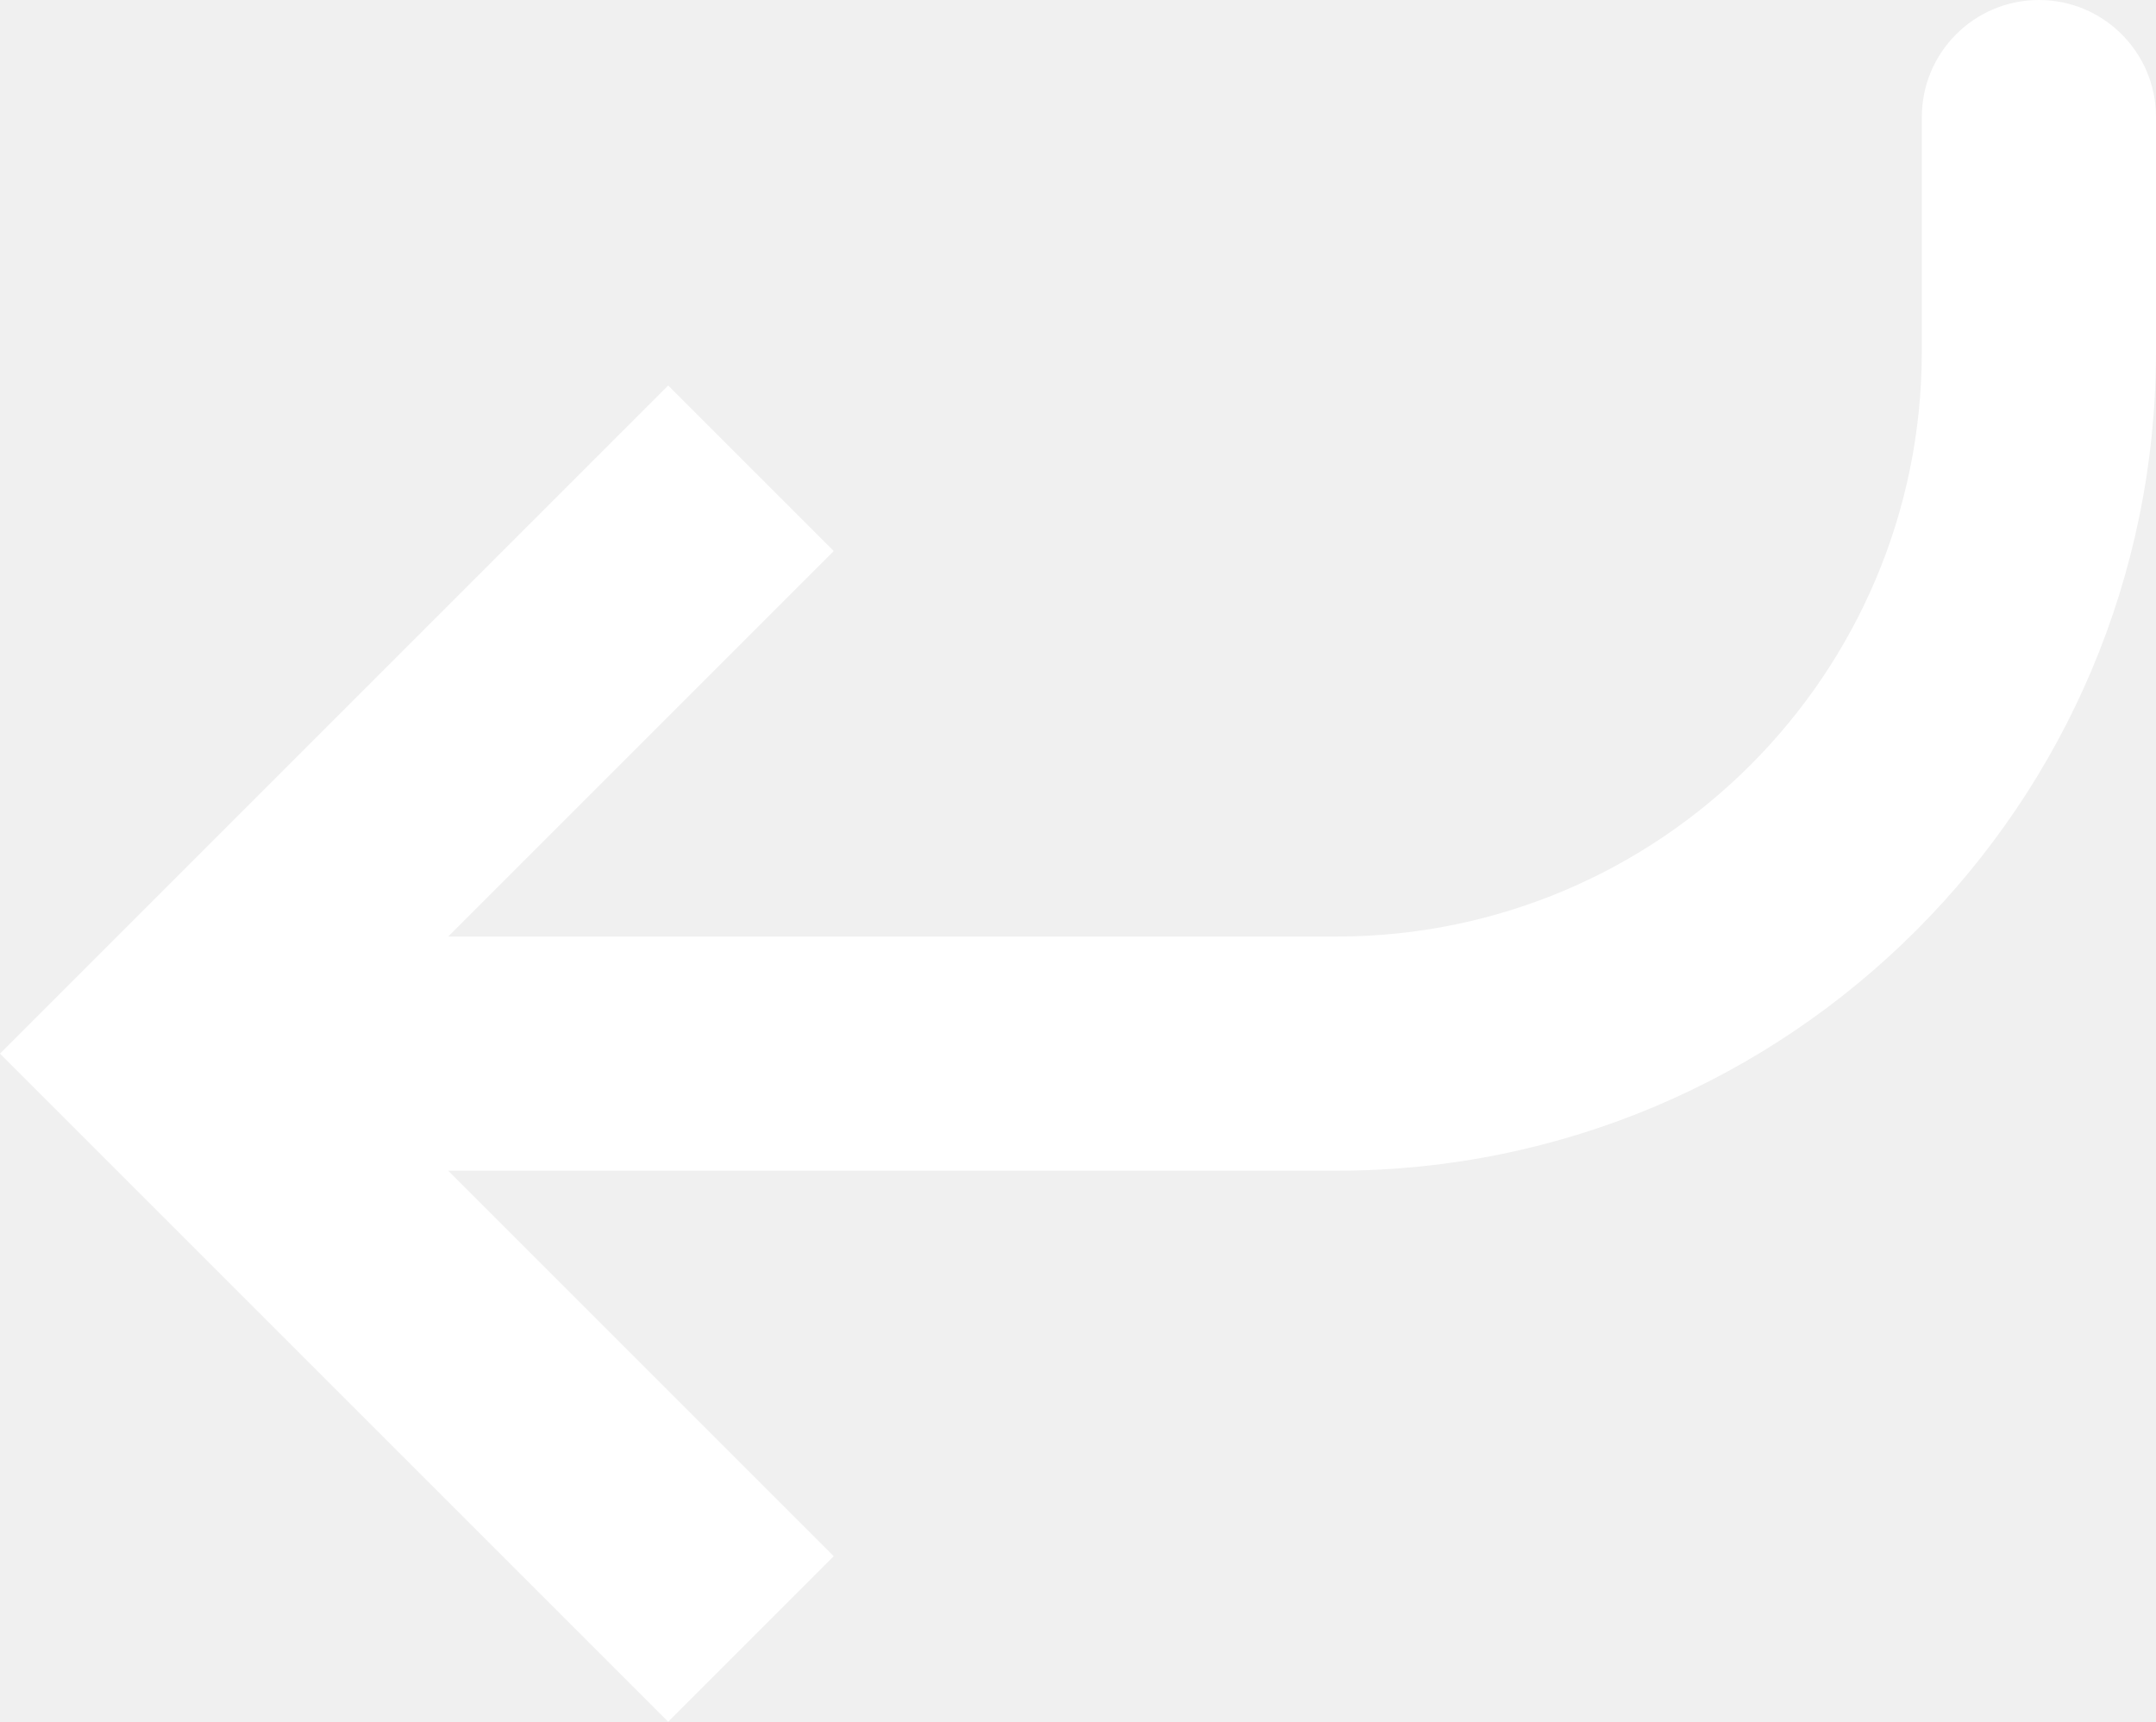
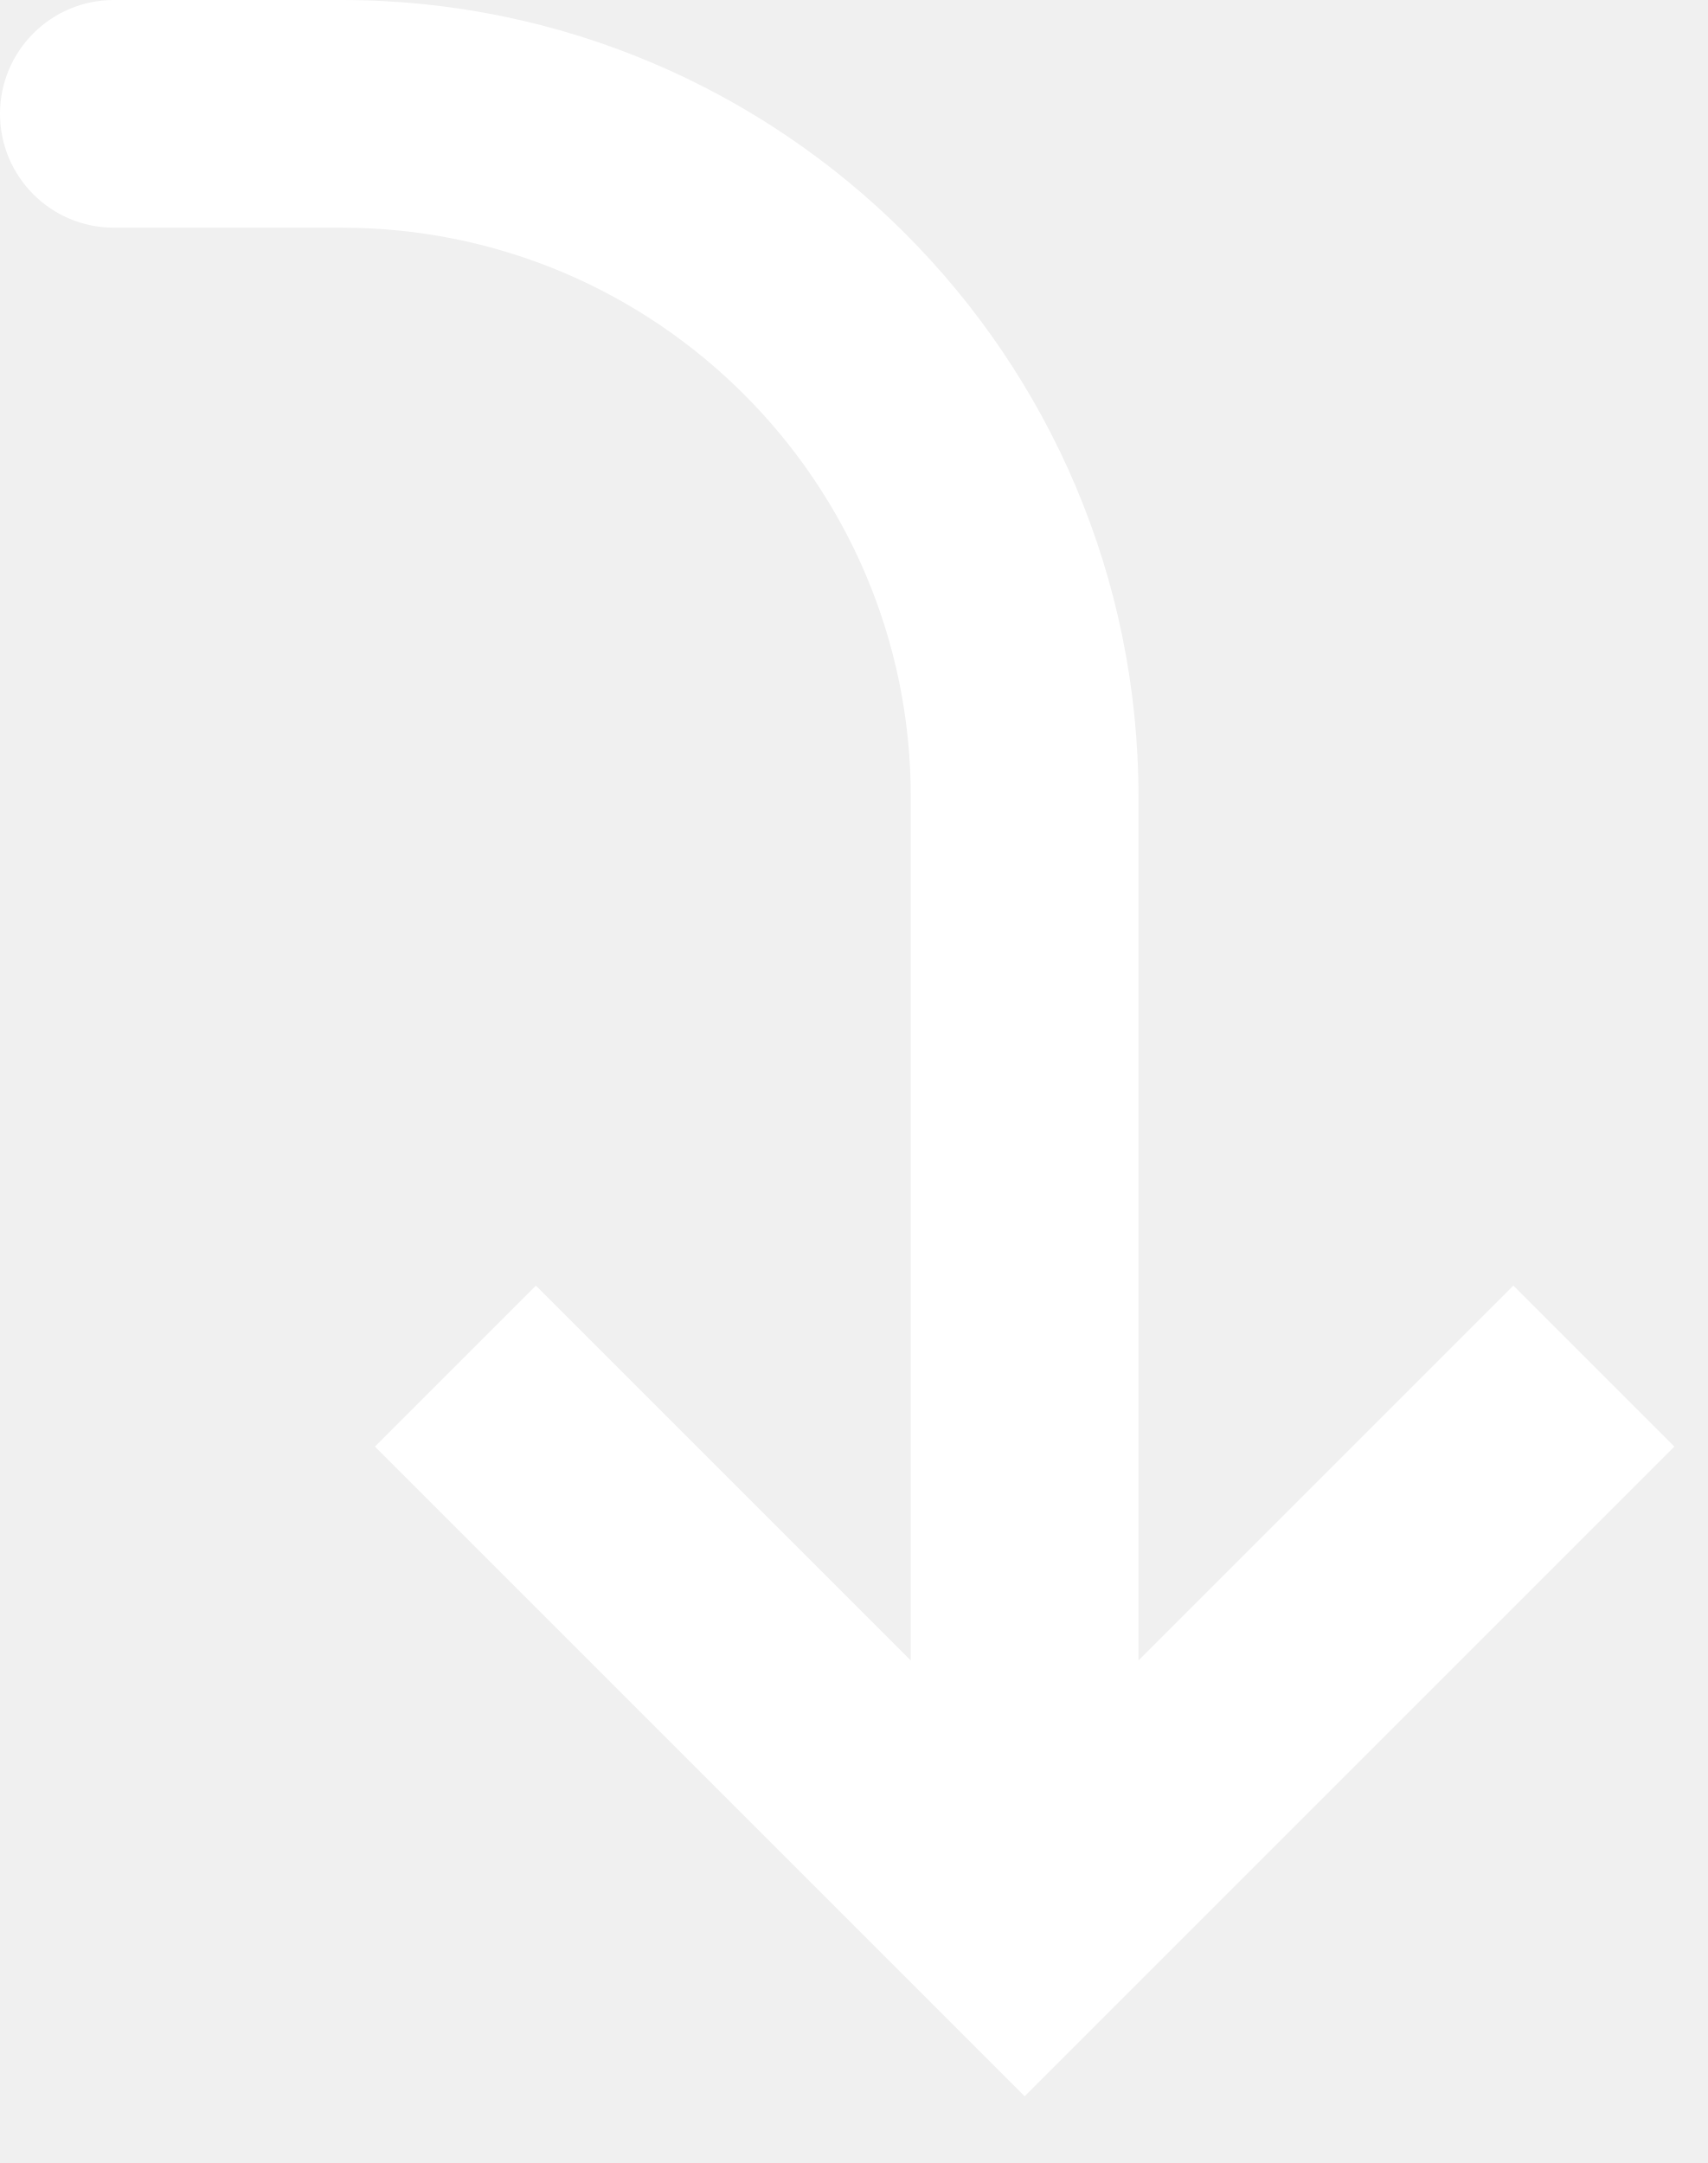
- <svg xmlns="http://www.w3.org/2000/svg" preserveAspectRatio="none" overflow="visible" style="display: block;" width="18.414" height="14.707" viewBox="0 0 18.414 14.707" fill="none">
-   <path id="Vector 11" d="M1.414 9L0.707 8.293L0 9L0.707 9.707L1.414 9ZM18.414 1C18.414 0.448 17.966 0 17.414 0C16.862 0 16.414 0.448 16.414 1H17.414H18.414ZM6.414 4L5.707 3.293L0.707 8.293L1.414 9L2.121 9.707L7.121 4.707L6.414 4ZM1.414 9L0.707 9.707L5.707 14.707L6.414 14L7.121 13.293L2.121 8.293L1.414 9ZM1.414 9V10H11.414V9V8H1.414V9ZM17.414 3H18.414V1H17.414H16.414V3H17.414ZM11.414 9V10C15.28 10 18.414 6.866 18.414 3H17.414H16.414C16.414 5.761 14.176 8 11.414 8V9Z" fill="white" />
+ <svg xmlns="http://www.w3.org/2000/svg" width="15" height="19" viewBox="0 0 15 19" fill="none">
+   <path d="M9 17L8.293 17.707L9 18.414L9.707 17.707L9 17ZM1 0C0.448 2.41411e-08 -7.23523e-07 0.448 -6.99382e-07 1C-6.75241e-07 1.552 0.448 2 1 2L1 1L1 0ZM4 12L3.293 12.707L8.293 17.707L9 17L9.707 16.293L4.707 11.293L4 12ZM9 17L9.707 17.707L14.707 12.707L14 12L13.293 11.293L8.293 16.293L9 17ZM9 17L10 17L10 7L9 7L8 7L8 17L9 17ZM3 1L3 -8.74228e-08L1 0L1 1L1 2L3 2L3 1ZM9 7L10 7C10 3.134 6.866 -2.56411e-07 3 -8.74228e-08L3 1L3 2C5.761 2 8 4.239 8 7L9 7Z" fill="white" />
</svg>
